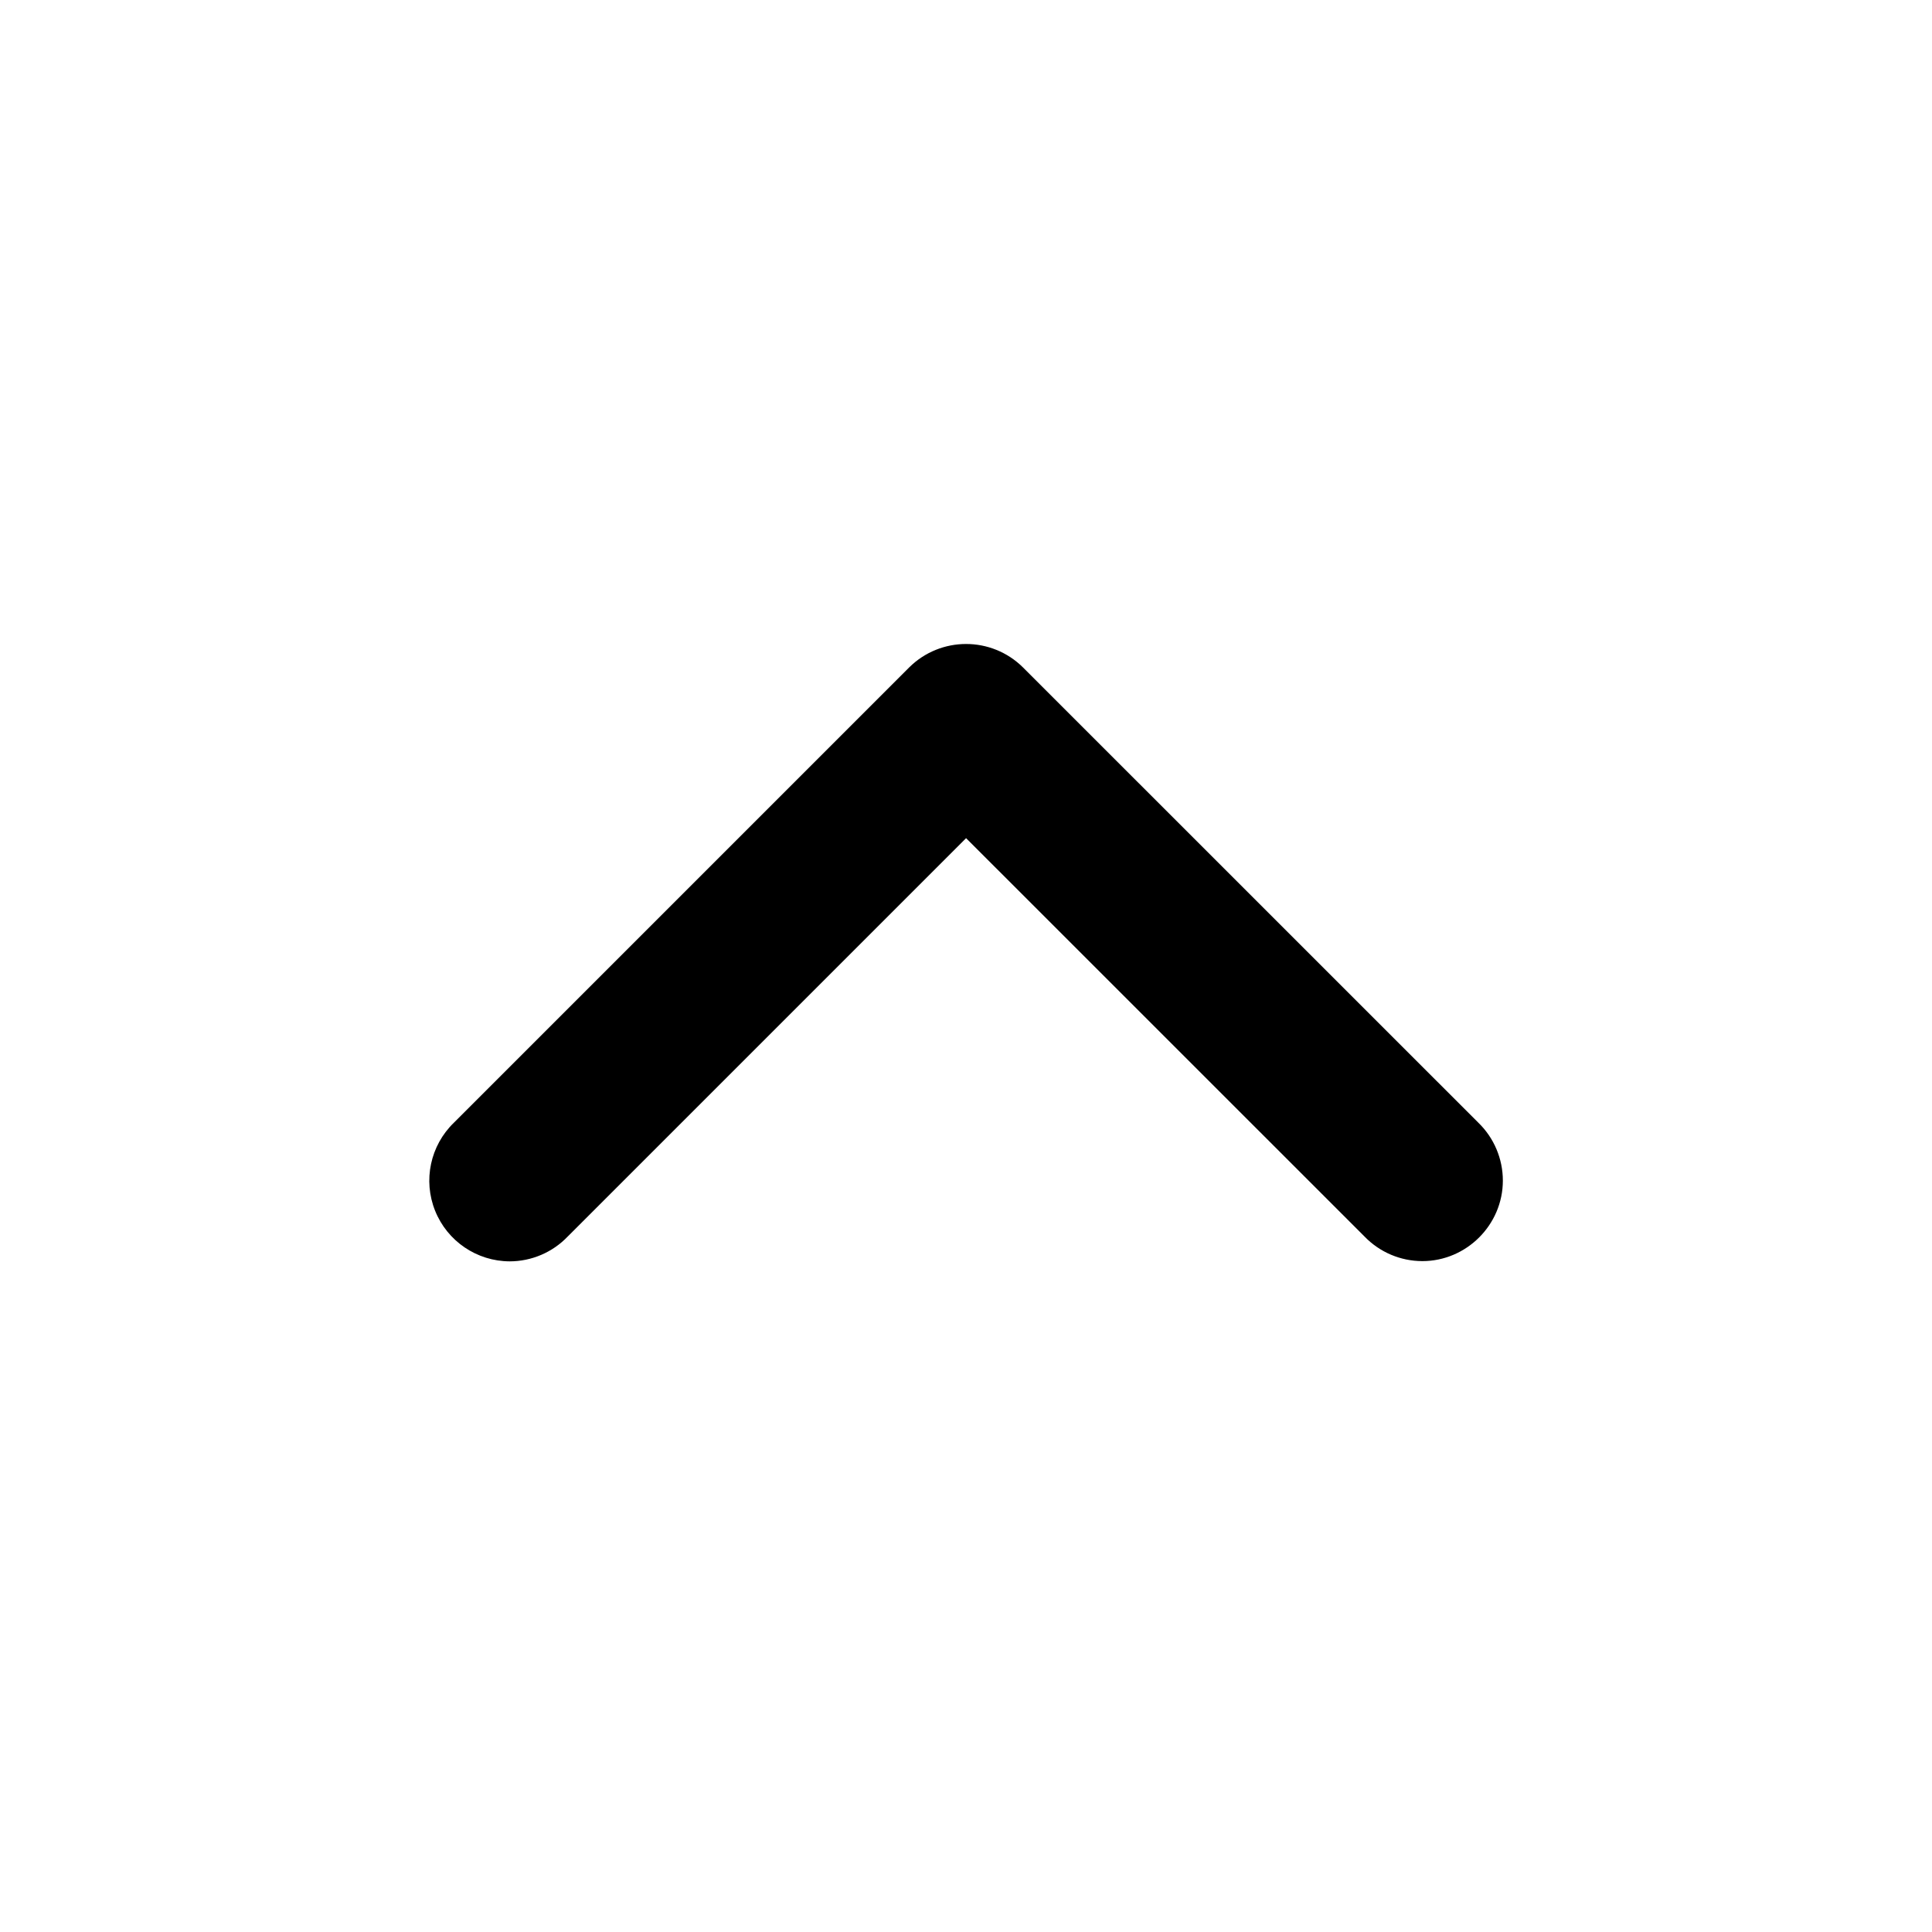
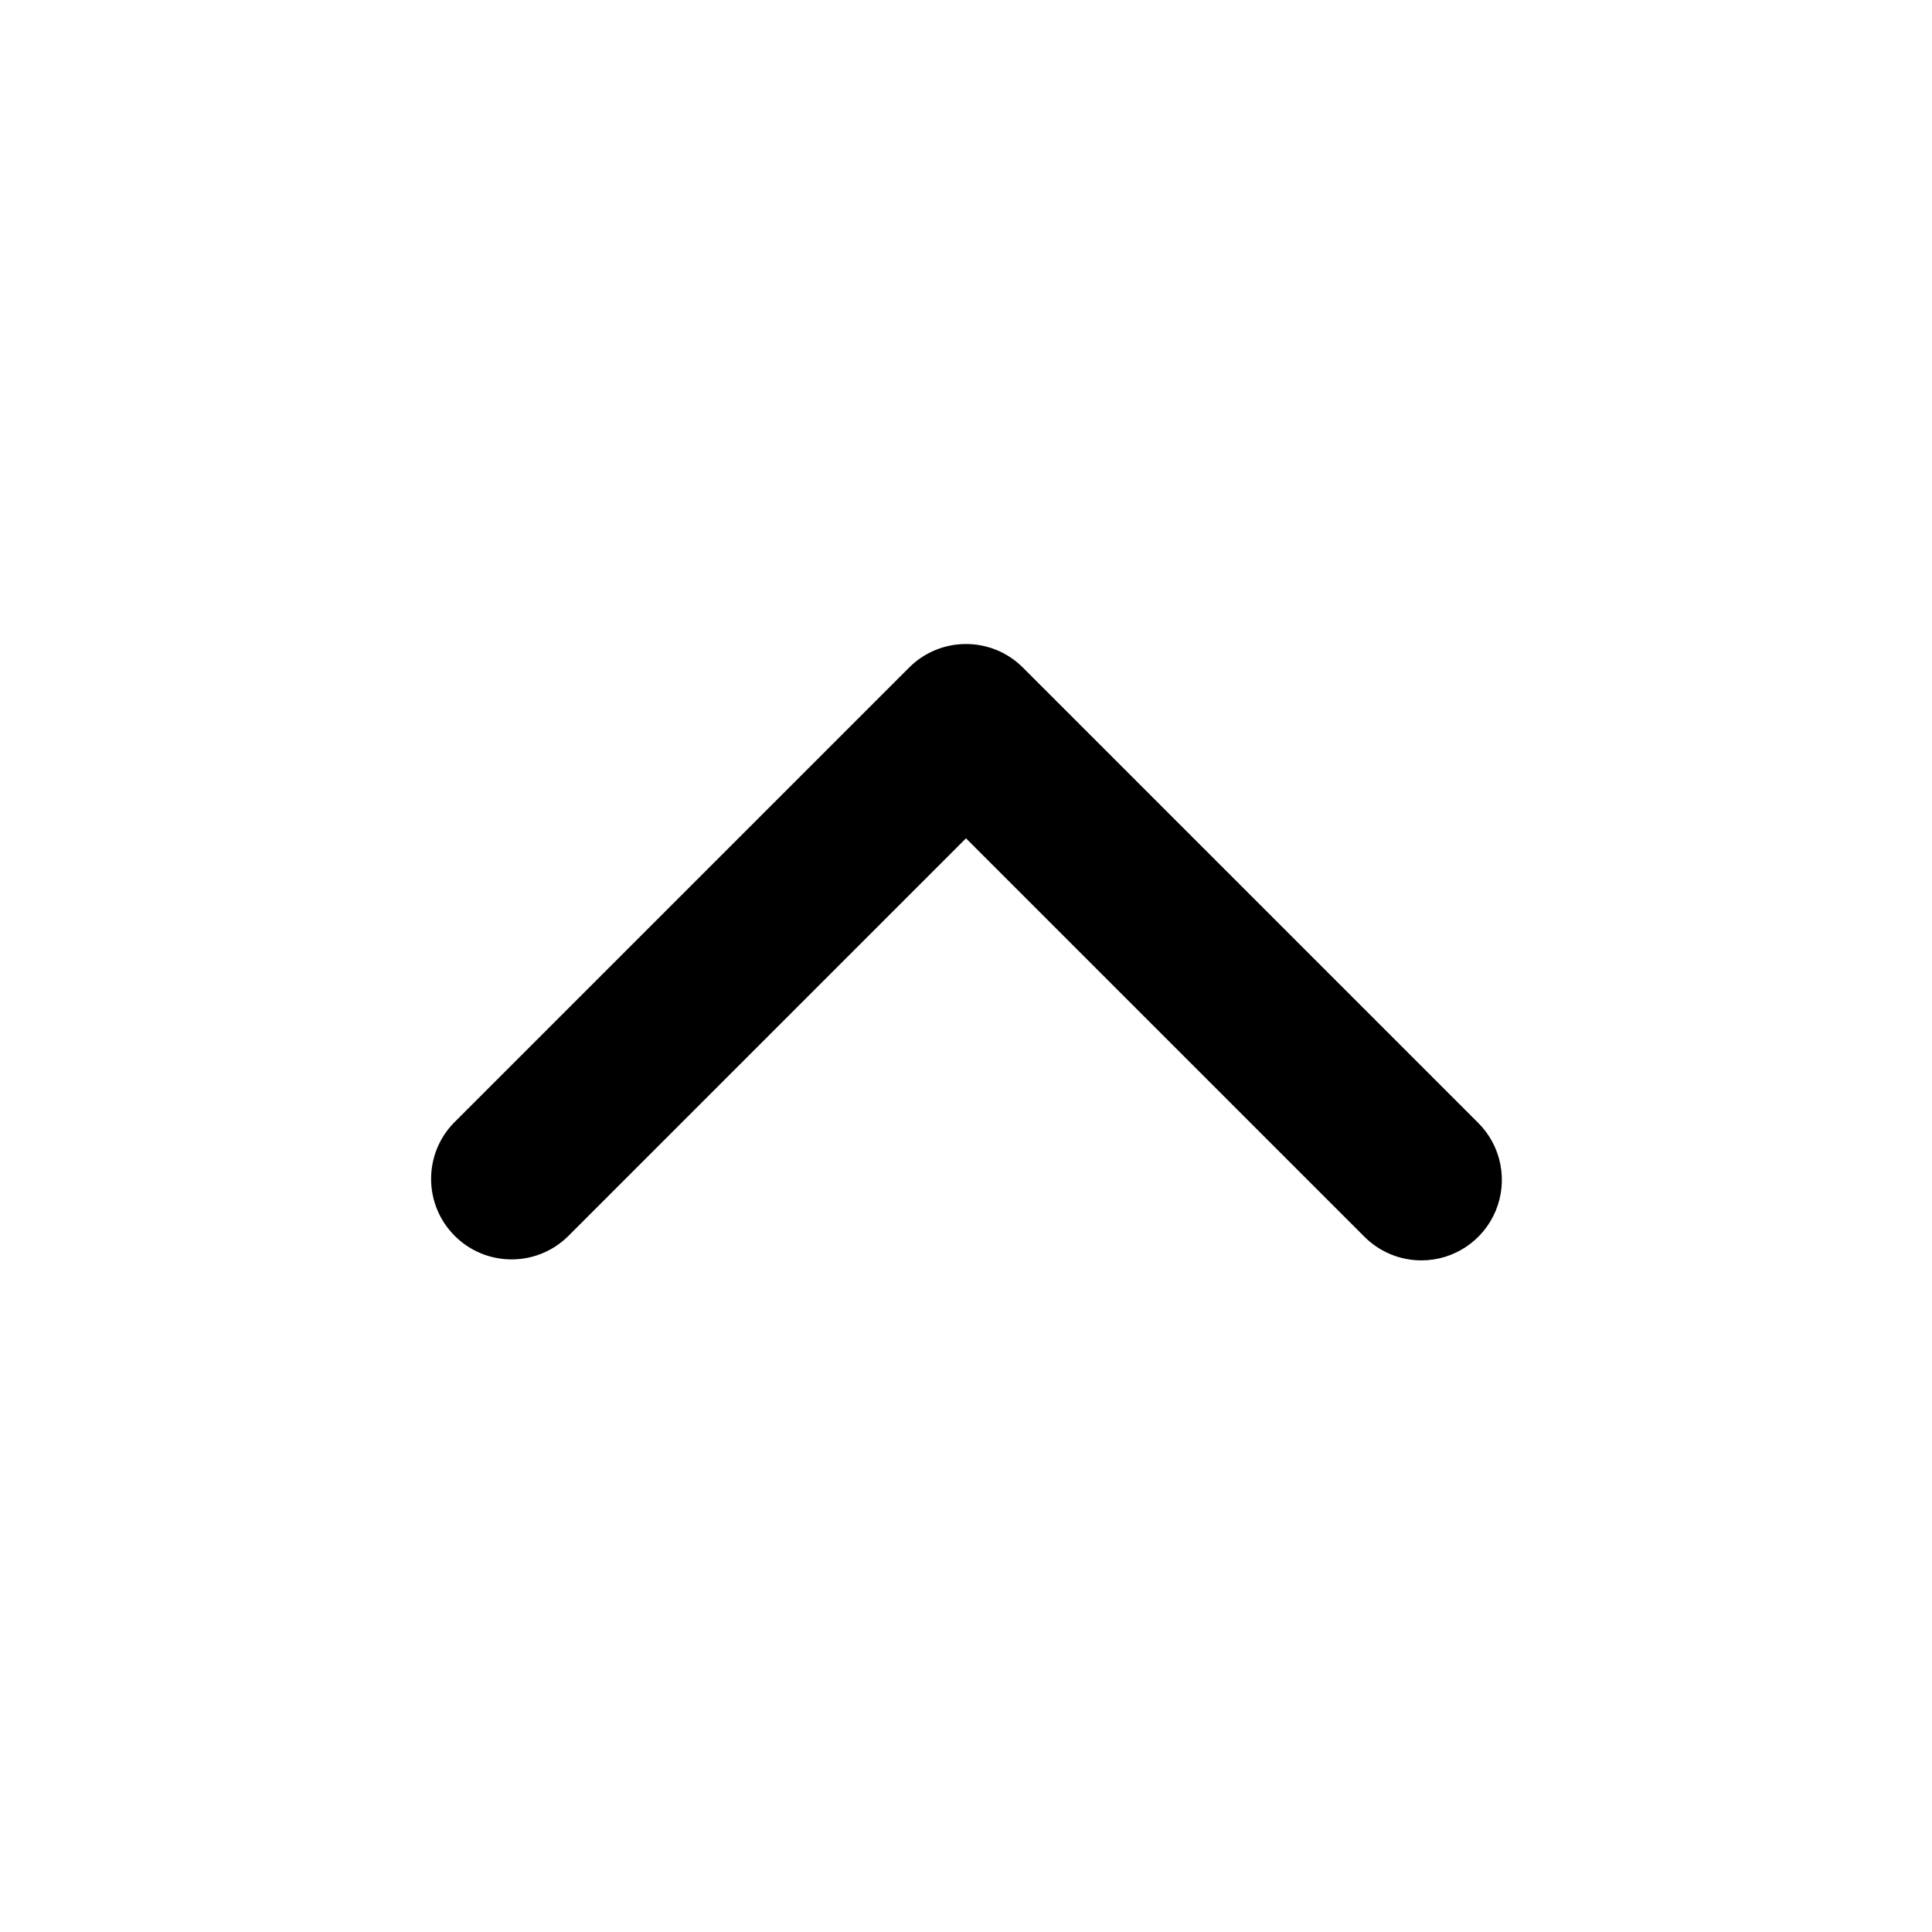
<svg xmlns="http://www.w3.org/2000/svg" width="24" height="24" viewBox="0 0 24 24">
-   <path d="M17.669 15.666c.549 0 1-.452 1-1 0-.271-.11-.531-.304-.719l-5.657-5.656a1.004 1.004 0 0 0-1.414 0l-5.656 5.656a1.002 1.002 0 0 0 .693 1.722 1 1 0 0 0 .721-.308l4.949-4.949 4.95 4.949a.999.999 0 0 0 .718.305z" />
+   <path d="M17.657 15.657a1 1 0 0 1-.707-.293L12 10.414l-4.95 4.95a1 1 0 0 1-1.414-1.414l5.657-5.657a1 1 0 0 1 1.414 0l5.657 5.657a1 1 0 0 1-.707 1.707z" />
</svg>
